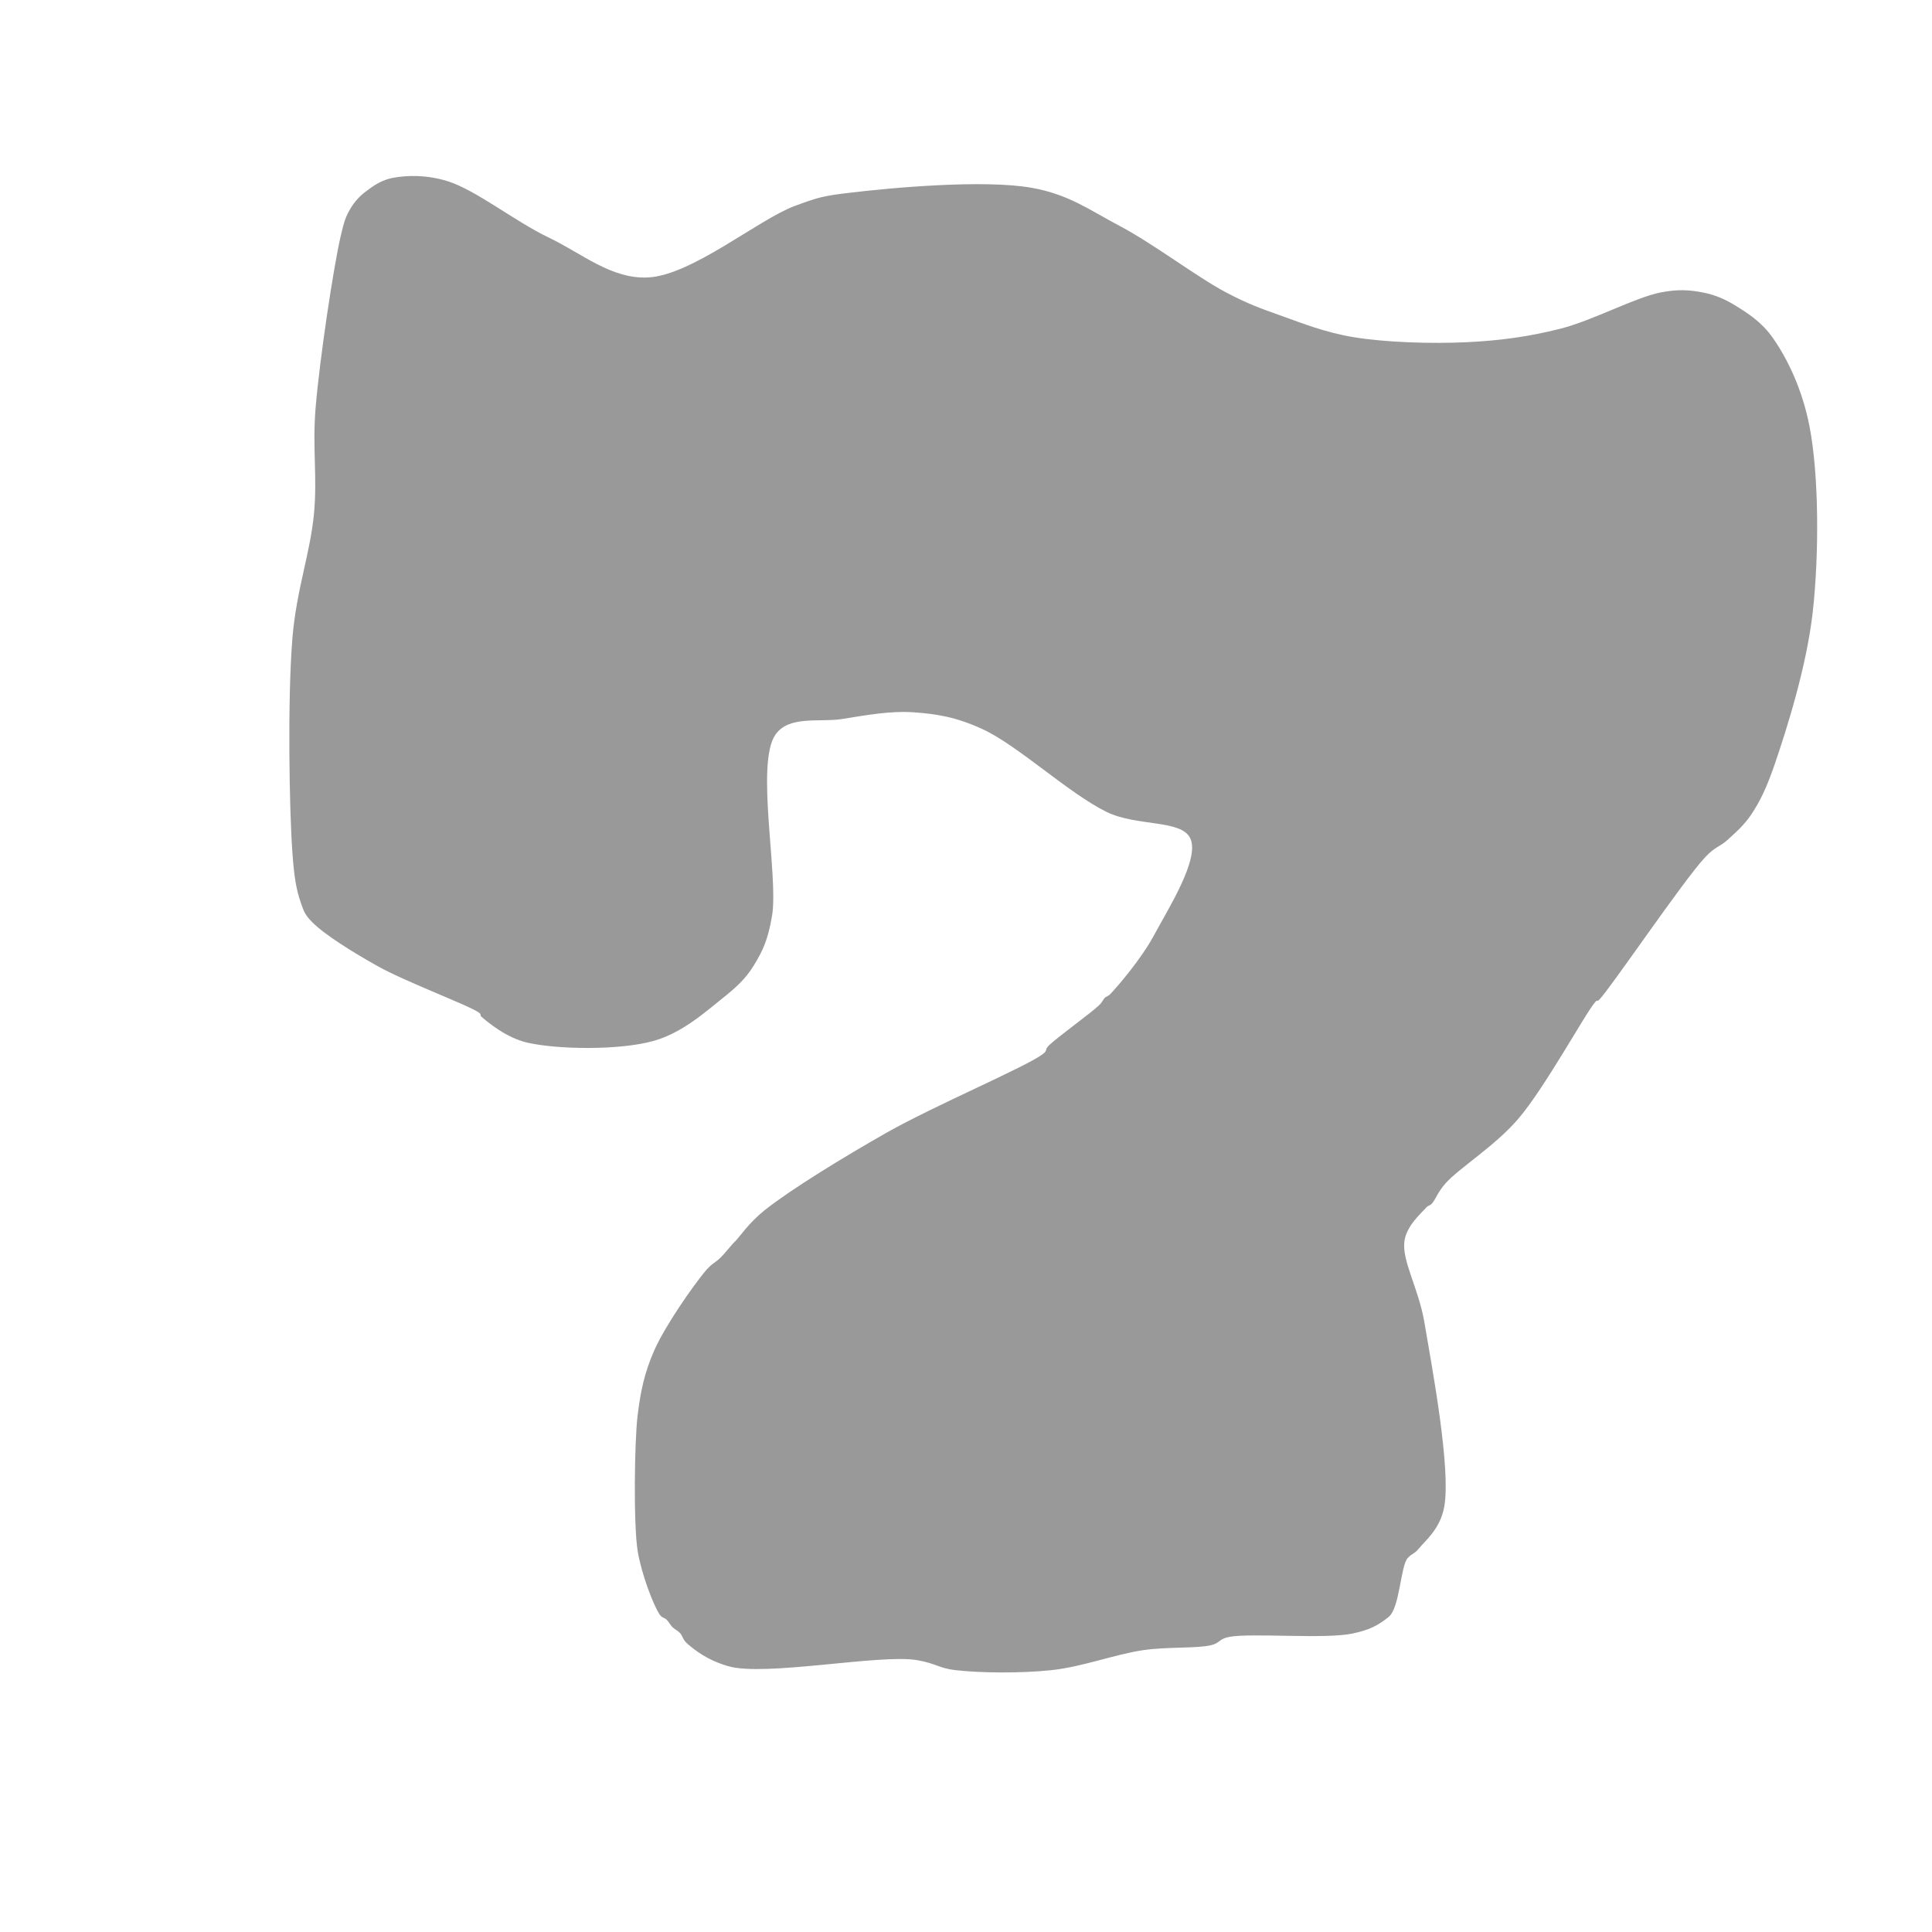
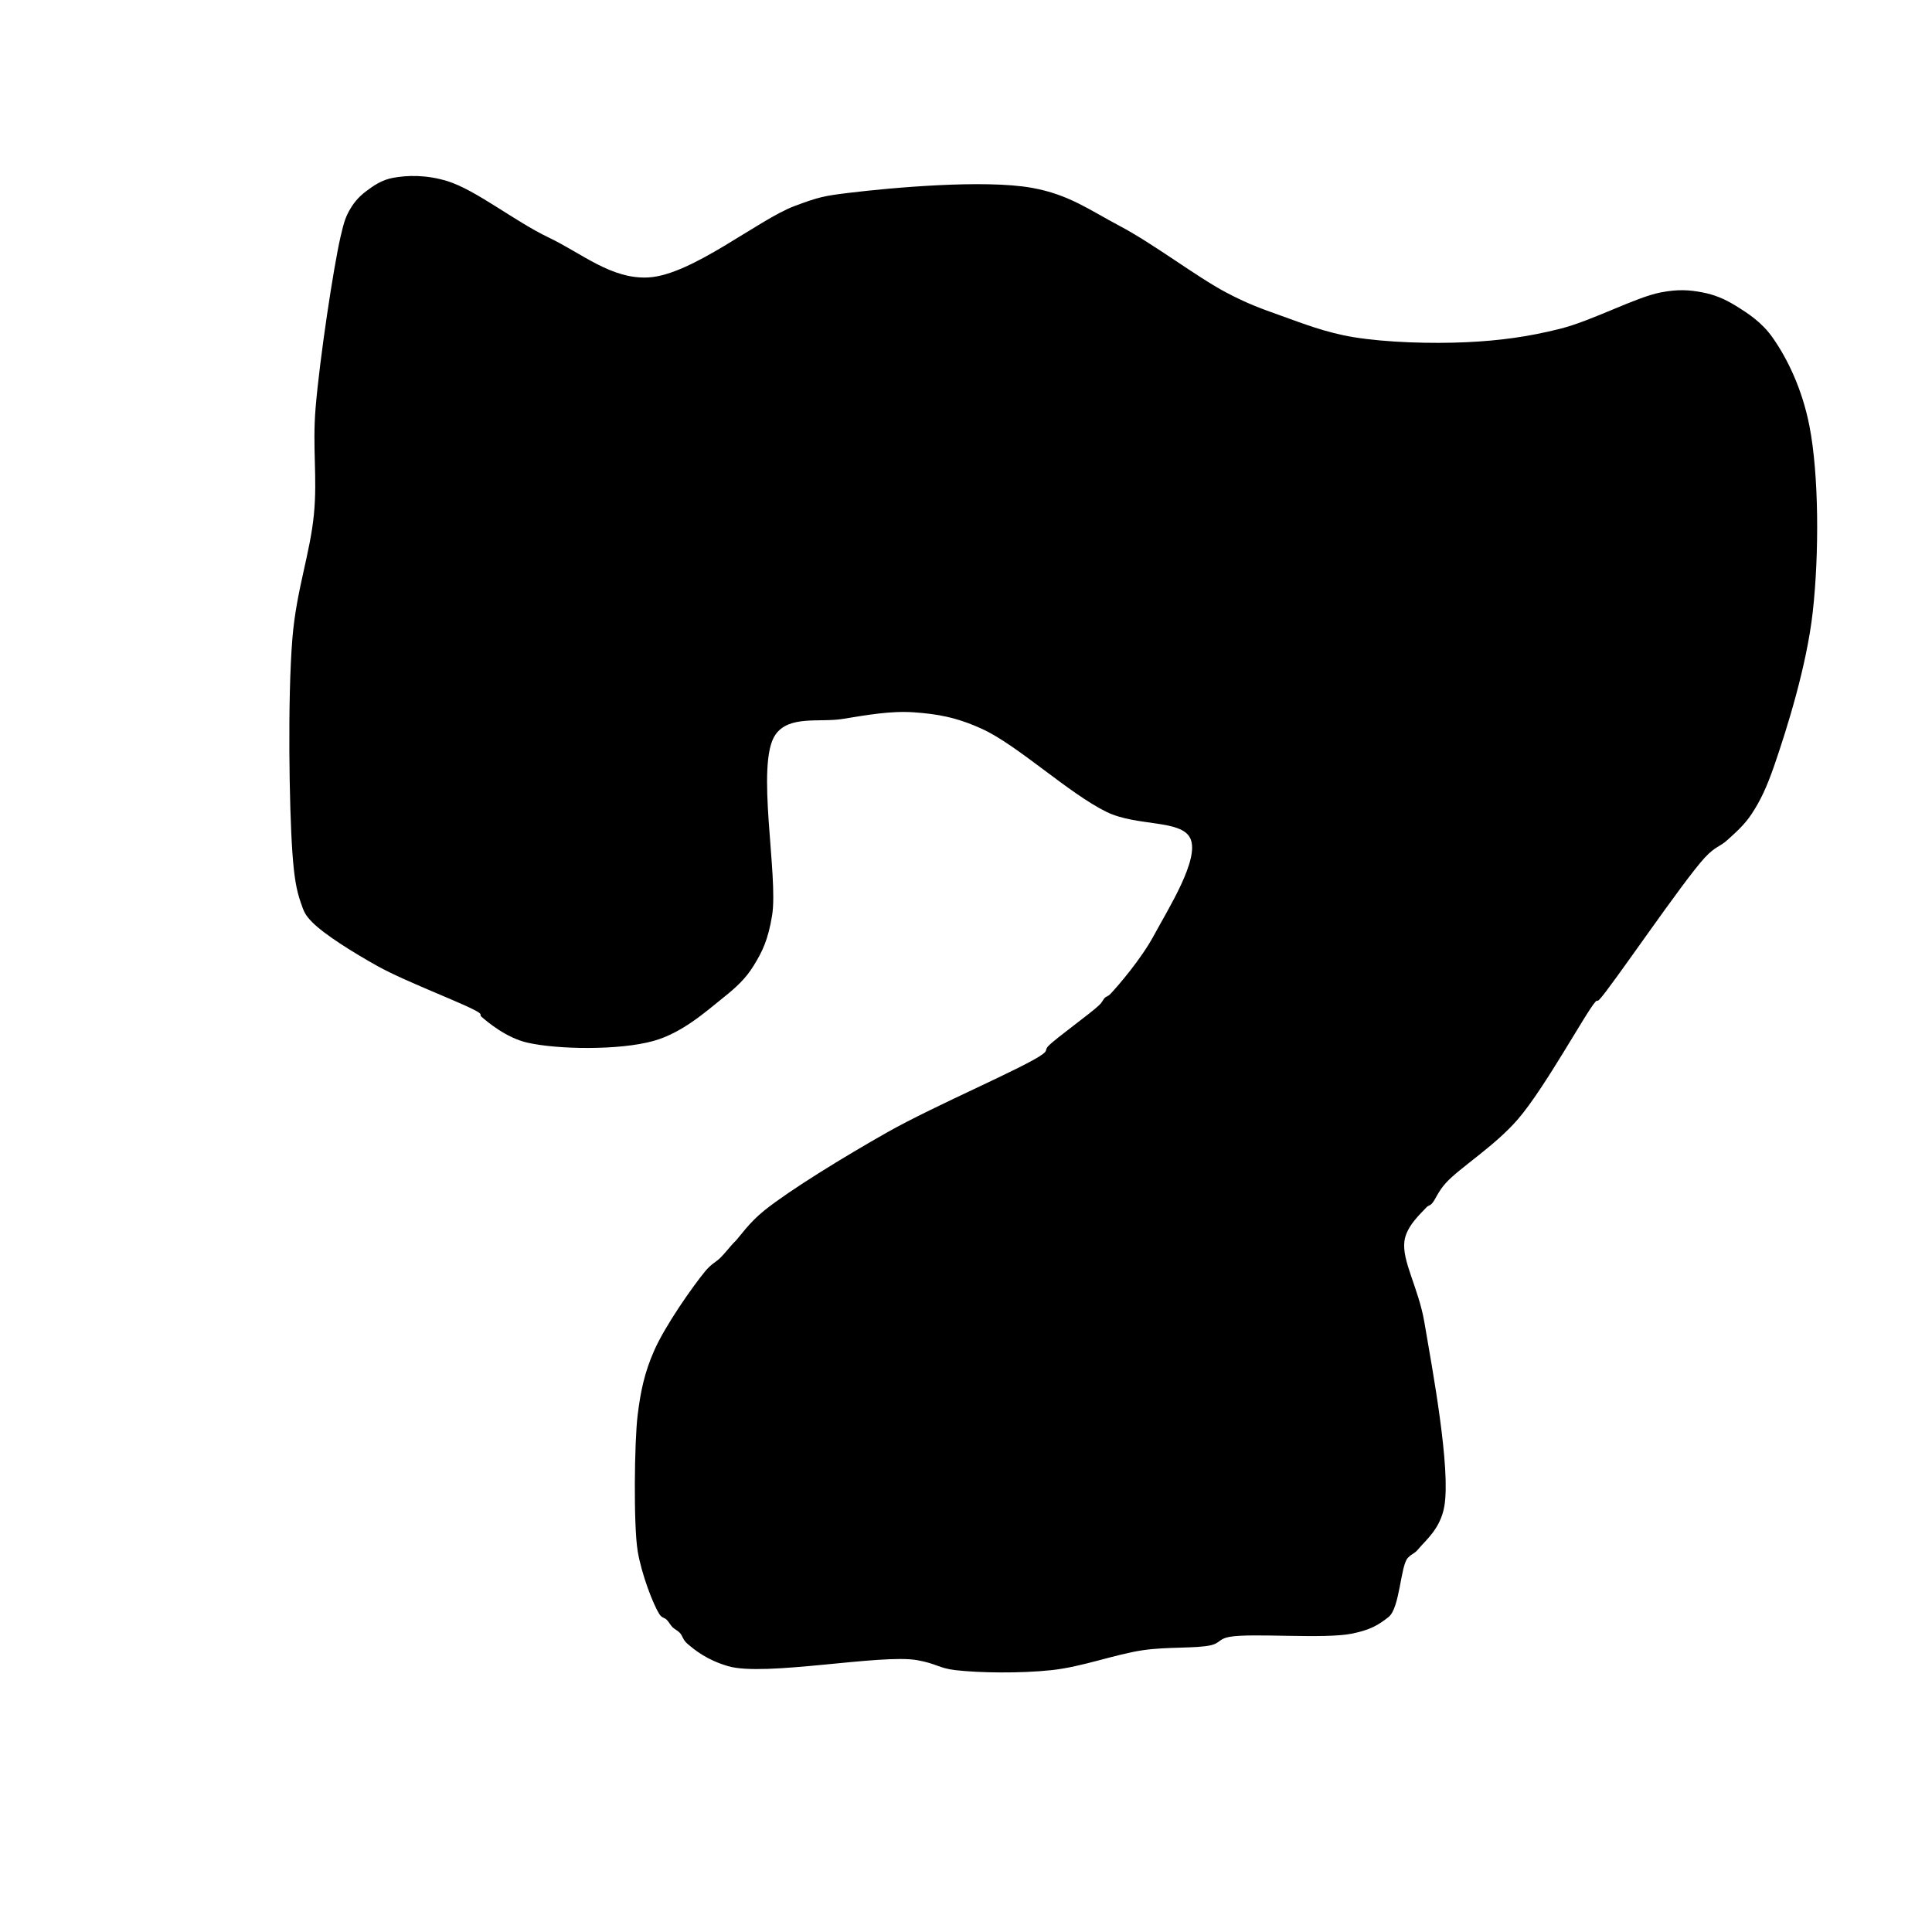
- <svg xmlns="http://www.w3.org/2000/svg" width="500" height="500">
-   <g class="layer">
-     <path d="m101.66,46.03c3.72,-0.69 8.7,-0.84 14.17,0.86c7.38,2.3 17.41,10.41 26.21,14.6c8.53,4.07 16.22,10.84 25.77,10.31c11.27,-0.62 28.45,-14.97 37.8,-18.47c6.12,-2.28 7.48,-2.63 14.17,-3.43c10.72,-1.3 34.85,-3.51 47.26,-1.29c9.58,1.71 14.87,5.71 22.76,9.88c8.79,4.64 19.94,13.19 27.49,17.18c5.61,2.96 8.99,4.16 14.18,6.01c5.73,2.05 11.67,4.41 18.9,5.59c8.46,1.37 20.04,1.72 29.21,1.29c8.51,-0.4 15.91,-1.4 24.05,-3.44c8.6,-2.15 19.55,-8.17 26.21,-9.45c4.54,-0.87 7.43,-0.63 10.74,0c3.11,0.59 5.74,1.68 8.59,3.44c3.24,2 6.79,4.26 9.66,8.37c3.74,5.35 7.57,13.15 9.45,22.77c2.46,12.57 2.54,33.08 0.86,48.11c-1.57,14.06 -6.73,30.35 -9.88,39.52c-2.07,6.02 -3.75,9.48 -6.01,12.88c-1.9,2.85 -4.14,4.75 -6.23,6.66c-1.92,1.76 -3.07,1.58 -5.8,4.51c-5.67,6.09 -24.31,33.65 -27.28,36.73c-0.7,0.73 -0.43,-0.07 -1.07,0.64c-2.47,2.74 -13.01,22.18 -19.98,30.29c-5.99,6.98 -15.07,12.57 -18.68,16.54c-2.11,2.31 -2.68,4.32 -3.65,5.37c-0.59,0.63 -0.86,0.35 -1.5,1.07c-1.29,1.43 -5.06,4.73 -5.59,8.59c-0.71,5.21 3.63,12.11 5.16,21.05c2.09,12.27 6.88,37.89 5.15,47.68c-1.02,5.77 -4.86,8.76 -6.66,10.95c-1.08,1.33 -1.62,1.12 -2.79,2.36c-1.89,2.02 -2.02,12.93 -4.97,15.28c-2.76,2.2 -4.89,3.35 -9.45,4.3c-7.14,1.47 -26.14,-0.23 -31.78,0.85c-2.74,0.53 -2.39,1.61 -4.73,2.15c-3.82,0.89 -11.24,0.35 -17.61,1.29c-7.23,1.06 -15.59,4.29 -23.63,5.16c-8.13,0.87 -18.72,0.72 -24.91,0c-4.33,-0.51 -4.78,-1.67 -9.88,-2.58c-9.37,-1.68 -39.44,4.34 -48.94,1.55c-5.52,-1.62 -8.54,-4.11 -10.53,-5.8c-1.19,-1.02 -1.24,-2.05 -1.93,-2.79c-0.61,-0.65 -1.36,-0.93 -1.93,-1.5c-0.57,-0.57 -0.93,-1.36 -1.51,-1.93c-0.57,-0.58 -1.22,-0.38 -1.93,-1.51c-1.55,-2.46 -4.6,-10.28 -5.58,-16.32c-1.09,-6.7 -0.84,-28.3 0,-35.09c0.75,-6.12 1.75,-11 4.29,-16.75c2.91,-6.58 9.96,-16.56 13.1,-20.4c1.74,-2.12 2.84,-2.41 4.09,-3.66c1.18,-1.19 2.57,-2.96 3.22,-3.65c0.32,-0.35 0.23,-0.22 0.64,-0.64c1.1,-1.14 3.51,-4.75 7.52,-7.95c6.56,-5.24 20.28,-13.68 31.78,-20.19c12.35,-6.98 35.73,-16.86 40.17,-20.19c1.42,-1.06 0.49,-1.12 1.5,-2.14c2.12,-2.15 10.98,-8.46 13.1,-10.53c0.99,-0.95 0.97,-1.41 1.51,-1.93c0.47,-0.46 0.72,-0.25 1.5,-1.07c1.96,-2.07 7.91,-8.99 11.17,-15.04c3.76,-6.99 11.92,-19.81 9.45,-25.13c-2.31,-4.97 -13.81,-3.02 -21.69,-6.87c-9.75,-4.77 -23.08,-17.32 -32.22,-21.48c-6.74,-3.07 -11.63,-3.86 -17.61,-4.29c-6.04,-0.44 -12.45,0.74 -18.47,1.71c-5.93,0.97 -13.87,-1.02 -17.4,4.09c-5.19,7.5 0.85,36.54 -0.86,46.82c-1.04,6.29 -2.5,9.26 -4.72,12.88c-2.08,3.38 -4.39,5.53 -7.95,8.38c-4.54,3.63 -10.59,9.09 -18.04,11.17c-8.85,2.47 -24.87,2.22 -32.65,0.43c-5.47,-1.26 -10.31,-5.37 -11.81,-6.66c-0.58,-0.5 0.08,-0.54 -0.64,-1.07c-2.53,-1.87 -18.67,-7.84 -26.21,-12.03c-6.56,-3.66 -13.8,-8.2 -16.96,-11.38c-1.94,-1.95 -2.21,-2.84 -3.01,-5.16c-1.1,-3.17 -1.69,-6.41 -2.15,-12.89c-0.82,-11.54 -1.27,-39.82 0,-55.41c1.03,-12.62 4.61,-21.95 5.58,-32.22c0.92,-9.57 -0.44,-16.98 0.43,-27.49c1.07,-12.76 4.58,-36.07 6.45,-44.24c0.93,-4.05 1.38,-5.28 2.57,-7.3c1.09,-1.84 2.38,-3.23 4.08,-4.51c1.88,-1.41 3.97,-2.89 6.88,-3.44z" fill="rgb(153, 153, 153)" id="svg_2" stroke="rgb(255, 255, 255)" stroke-width="0" />
-   </g>
+ <svg xmlns="http://www.w3.org/2000/svg" viewBox="0 0 500 500">
+   <path d="m101.66,46.03c3.72,-0.69 8.7,-0.84 14.17,0.86c7.38,2.3 17.41,10.41 26.21,14.6c8.53,4.07 16.22,10.84 25.77,10.31c11.27,-0.62 28.45,-14.97 37.8,-18.47c6.12,-2.28 7.48,-2.63 14.17,-3.43c10.72,-1.3 34.85,-3.51 47.26,-1.29c9.58,1.71 14.87,5.71 22.76,9.88c8.79,4.64 19.94,13.19 27.49,17.18c5.61,2.96 8.99,4.16 14.18,6.01c5.73,2.05 11.67,4.41 18.9,5.59c8.46,1.37 20.04,1.72 29.21,1.29c8.51,-0.4 15.91,-1.4 24.05,-3.44c8.6,-2.15 19.55,-8.17 26.21,-9.45c4.54,-0.87 7.43,-0.63 10.74,0c3.11,0.59 5.74,1.68 8.59,3.44c3.24,2 6.79,4.26 9.66,8.37c3.74,5.35 7.57,13.15 9.45,22.77c2.46,12.57 2.54,33.08 0.86,48.11c-1.57,14.06 -6.73,30.35 -9.88,39.52c-2.07,6.02 -3.75,9.48 -6.01,12.88c-1.9,2.85 -4.14,4.75 -6.23,6.66c-1.92,1.76 -3.07,1.58 -5.8,4.51c-5.67,6.09 -24.31,33.65 -27.28,36.73c-0.7,0.73 -0.43,-0.07 -1.07,0.64c-2.47,2.74 -13.01,22.18 -19.98,30.29c-5.99,6.98 -15.07,12.57 -18.68,16.54c-2.11,2.31 -2.68,4.32 -3.65,5.37c-0.59,0.63 -0.86,0.35 -1.5,1.07c-1.29,1.43 -5.06,4.73 -5.59,8.59c-0.71,5.21 3.63,12.11 5.16,21.05c2.09,12.27 6.88,37.89 5.15,47.68c-1.02,5.77 -4.86,8.76 -6.66,10.95c-1.08,1.33 -1.62,1.12 -2.79,2.36c-1.89,2.02 -2.02,12.93 -4.97,15.28c-2.76,2.2 -4.89,3.35 -9.45,4.3c-7.14,1.47 -26.14,-0.23 -31.78,0.85c-2.74,0.53 -2.39,1.61 -4.73,2.15c-3.82,0.89 -11.24,0.35 -17.61,1.29c-7.23,1.06 -15.59,4.29 -23.63,5.16c-8.13,0.87 -18.72,0.72 -24.91,0c-4.33,-0.51 -4.78,-1.67 -9.88,-2.58c-9.37,-1.68 -39.44,4.34 -48.94,1.55c-5.52,-1.62 -8.54,-4.11 -10.53,-5.8c-1.19,-1.02 -1.24,-2.05 -1.93,-2.79c-0.61,-0.65 -1.36,-0.93 -1.93,-1.5c-0.57,-0.57 -0.93,-1.36 -1.51,-1.93c-0.57,-0.58 -1.22,-0.38 -1.93,-1.51c-1.55,-2.46 -4.6,-10.28 -5.58,-16.32c-1.09,-6.7 -0.84,-28.3 0,-35.09c0.75,-6.12 1.75,-11 4.29,-16.75c2.91,-6.58 9.96,-16.56 13.1,-20.4c1.74,-2.12 2.84,-2.41 4.09,-3.66c1.18,-1.19 2.57,-2.96 3.22,-3.65c0.32,-0.35 0.23,-0.22 0.64,-0.64c1.1,-1.14 3.51,-4.75 7.52,-7.95c6.56,-5.24 20.28,-13.68 31.78,-20.19c12.35,-6.98 35.73,-16.86 40.17,-20.19c1.42,-1.06 0.49,-1.12 1.5,-2.14c2.12,-2.15 10.98,-8.46 13.1,-10.53c0.99,-0.95 0.97,-1.41 1.51,-1.93c0.47,-0.46 0.72,-0.25 1.5,-1.07c1.96,-2.07 7.91,-8.99 11.17,-15.04c3.76,-6.99 11.92,-19.81 9.45,-25.13c-2.31,-4.97 -13.81,-3.02 -21.69,-6.87c-9.75,-4.77 -23.08,-17.32 -32.22,-21.48c-6.74,-3.07 -11.63,-3.86 -17.61,-4.29c-6.04,-0.44 -12.45,0.74 -18.47,1.71c-5.93,0.97 -13.87,-1.02 -17.4,4.09c-5.19,7.5 0.85,36.54 -0.86,46.82c-1.04,6.29 -2.5,9.26 -4.72,12.88c-2.08,3.38 -4.39,5.53 -7.95,8.38c-4.54,3.63 -10.59,9.09 -18.04,11.17c-8.85,2.47 -24.87,2.22 -32.65,0.43c-5.47,-1.26 -10.31,-5.37 -11.81,-6.66c-0.58,-0.5 0.08,-0.54 -0.64,-1.07c-2.53,-1.87 -18.67,-7.84 -26.21,-12.03c-6.56,-3.66 -13.8,-8.2 -16.96,-11.38c-1.94,-1.95 -2.21,-2.84 -3.01,-5.16c-1.1,-3.17 -1.69,-6.41 -2.15,-12.89c-0.82,-11.54 -1.27,-39.82 0,-55.41c1.03,-12.62 4.61,-21.95 5.58,-32.22c0.92,-9.57 -0.44,-16.98 0.43,-27.49c1.07,-12.76 4.58,-36.07 6.45,-44.24c0.93,-4.05 1.38,-5.28 2.57,-7.3c1.09,-1.84 2.38,-3.23 4.08,-4.51c1.88,-1.41 3.97,-2.89 6.88,-3.44z" fill="currentColor" id="svg_2" stroke="rgb(255, 255, 255)" stroke-width="0" />
</svg>
